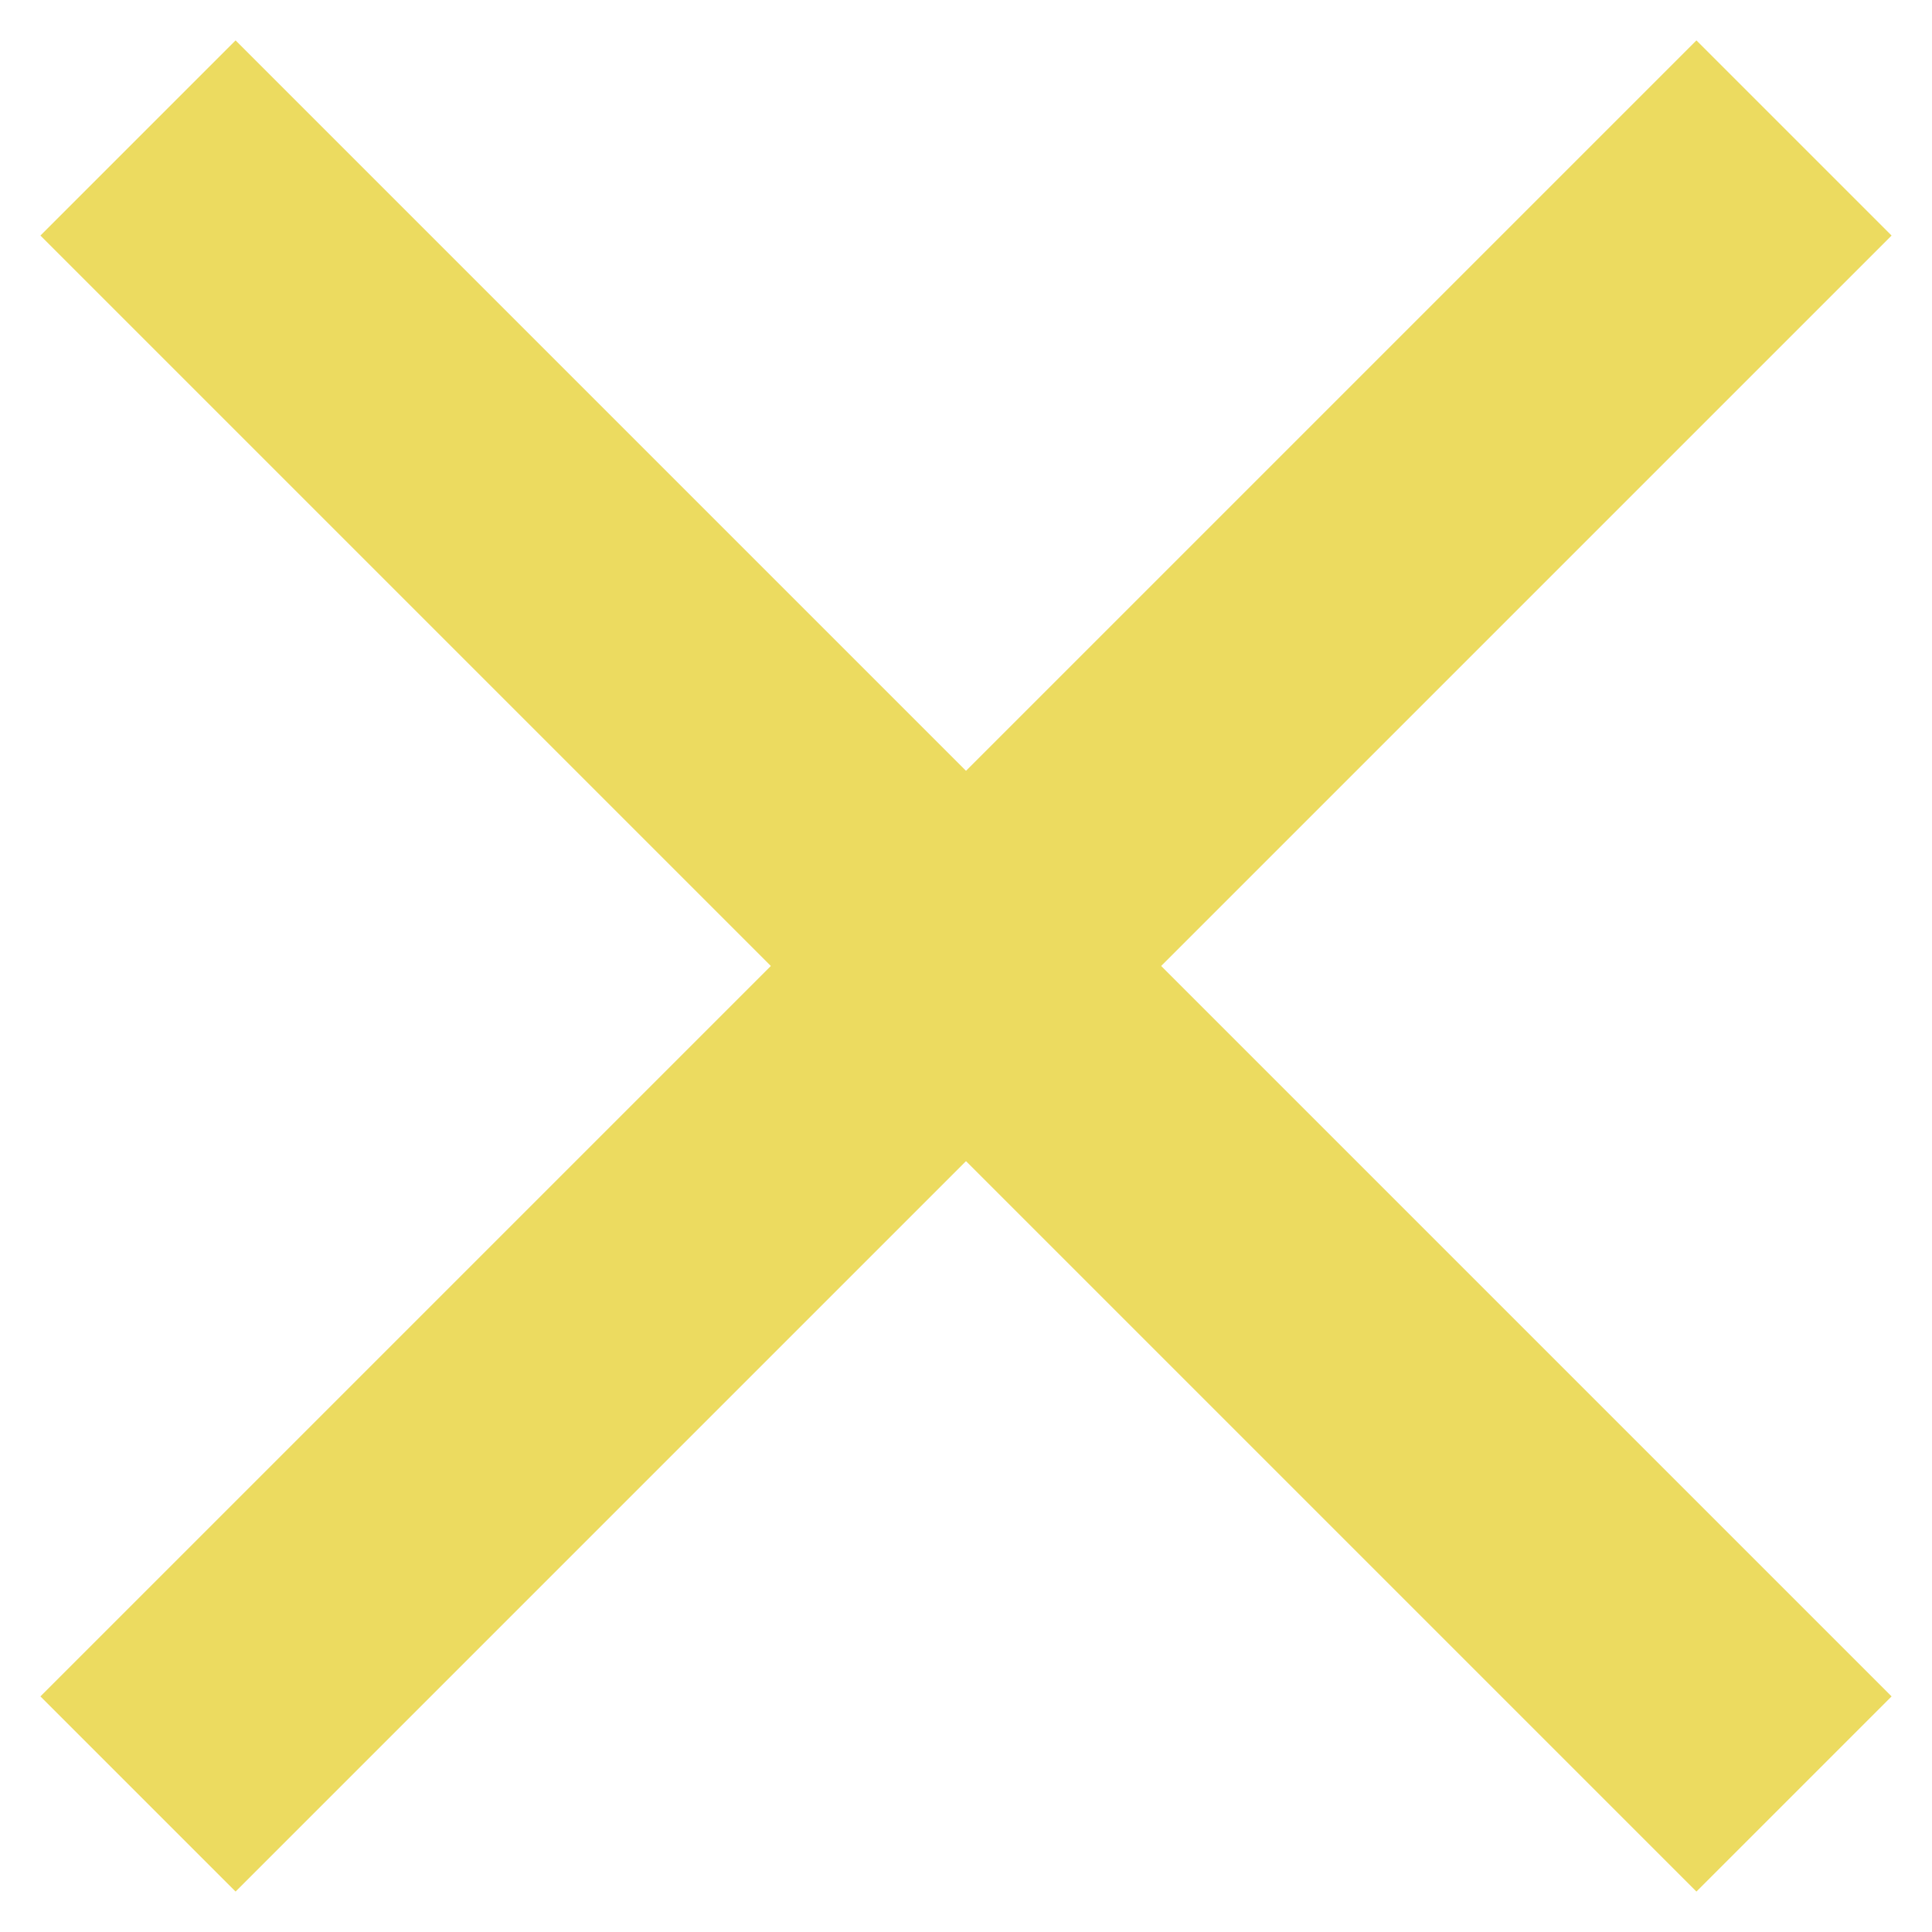
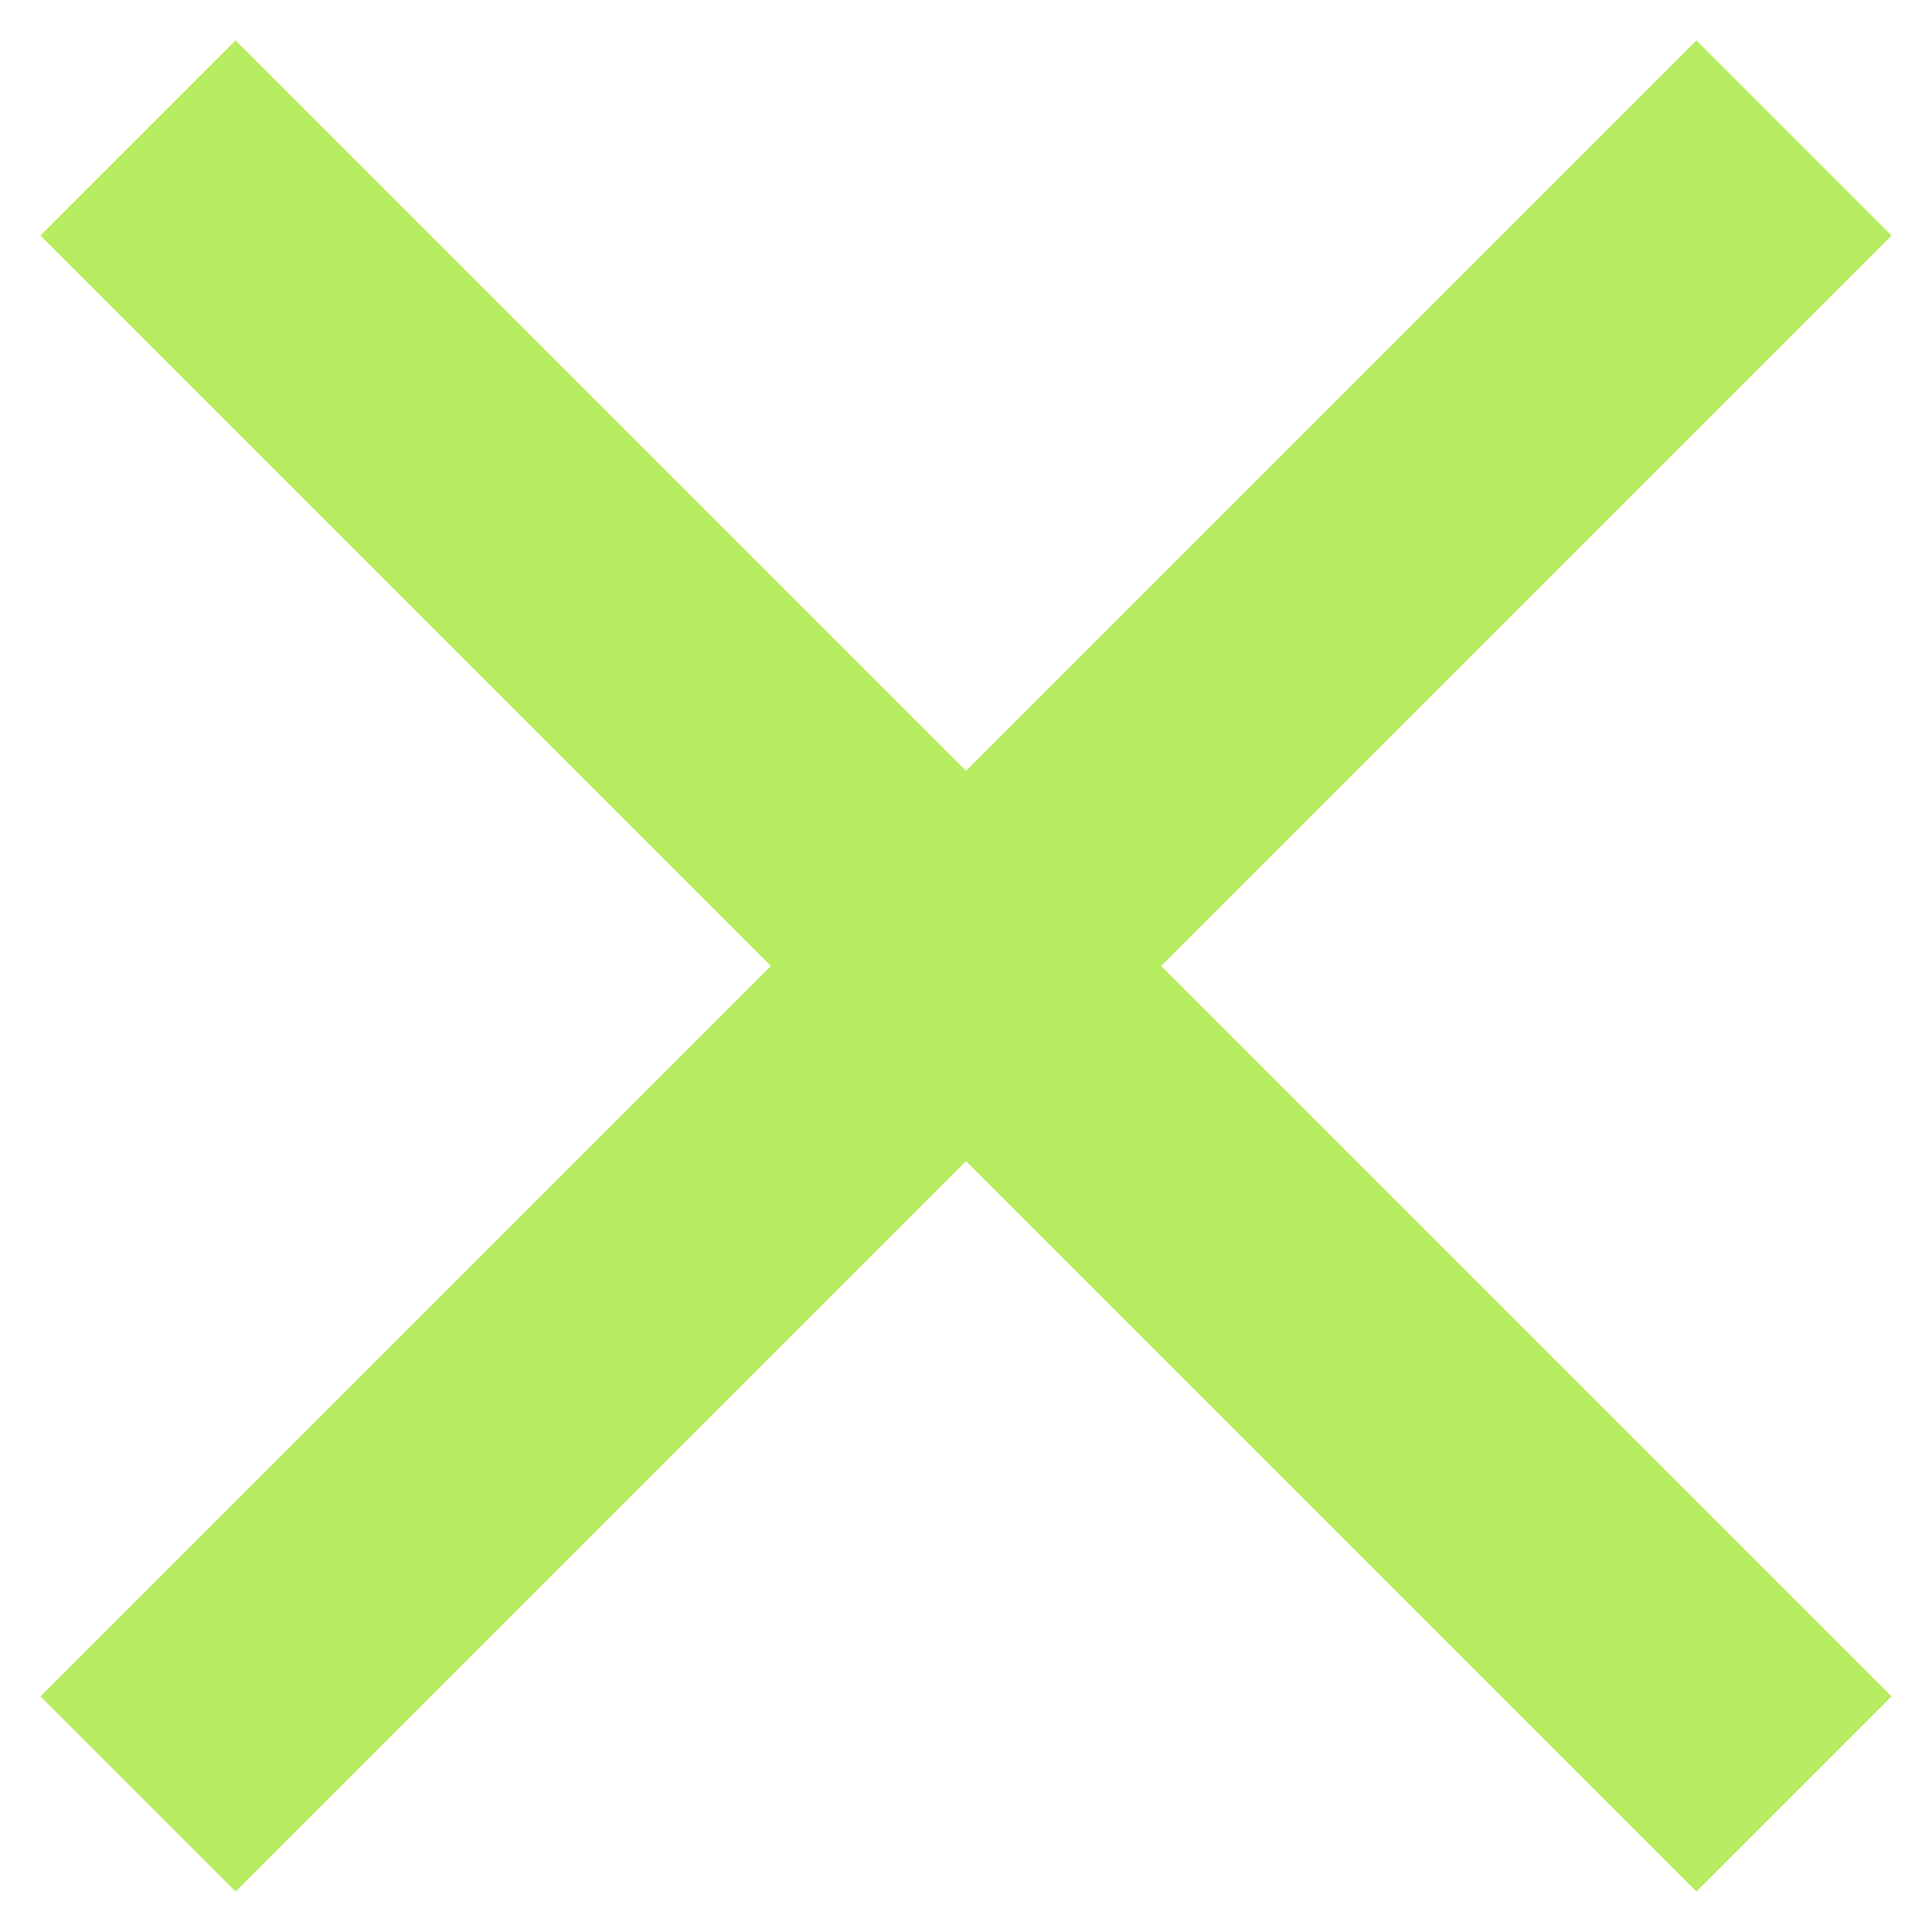
<svg xmlns="http://www.w3.org/2000/svg" width="17px" height="17px" viewBox="0 0 14 14" version="1.1">
  <defs />
  <g id="Page-1" stroke="none" stroke-width="1" fill="none" fill-rule="evenodd">
-     <g id="1473968712_button_close" transform="translate(1, 0)" stroke="#ECDB60" stroke-width="2">
+     <g id="1473968712_button_close" transform="translate(1, 0)" stroke="#B7EC60" stroke-width="2">
      <g id="layer1" transform="translate(0, 0.6378)">
        <path d="M0,12.362 L12,0.362" id="path2985" />
        <path d="M0,0.362 L12,12.362" id="path2985-1" />
      </g>
    </g>
  </g>
</svg>
